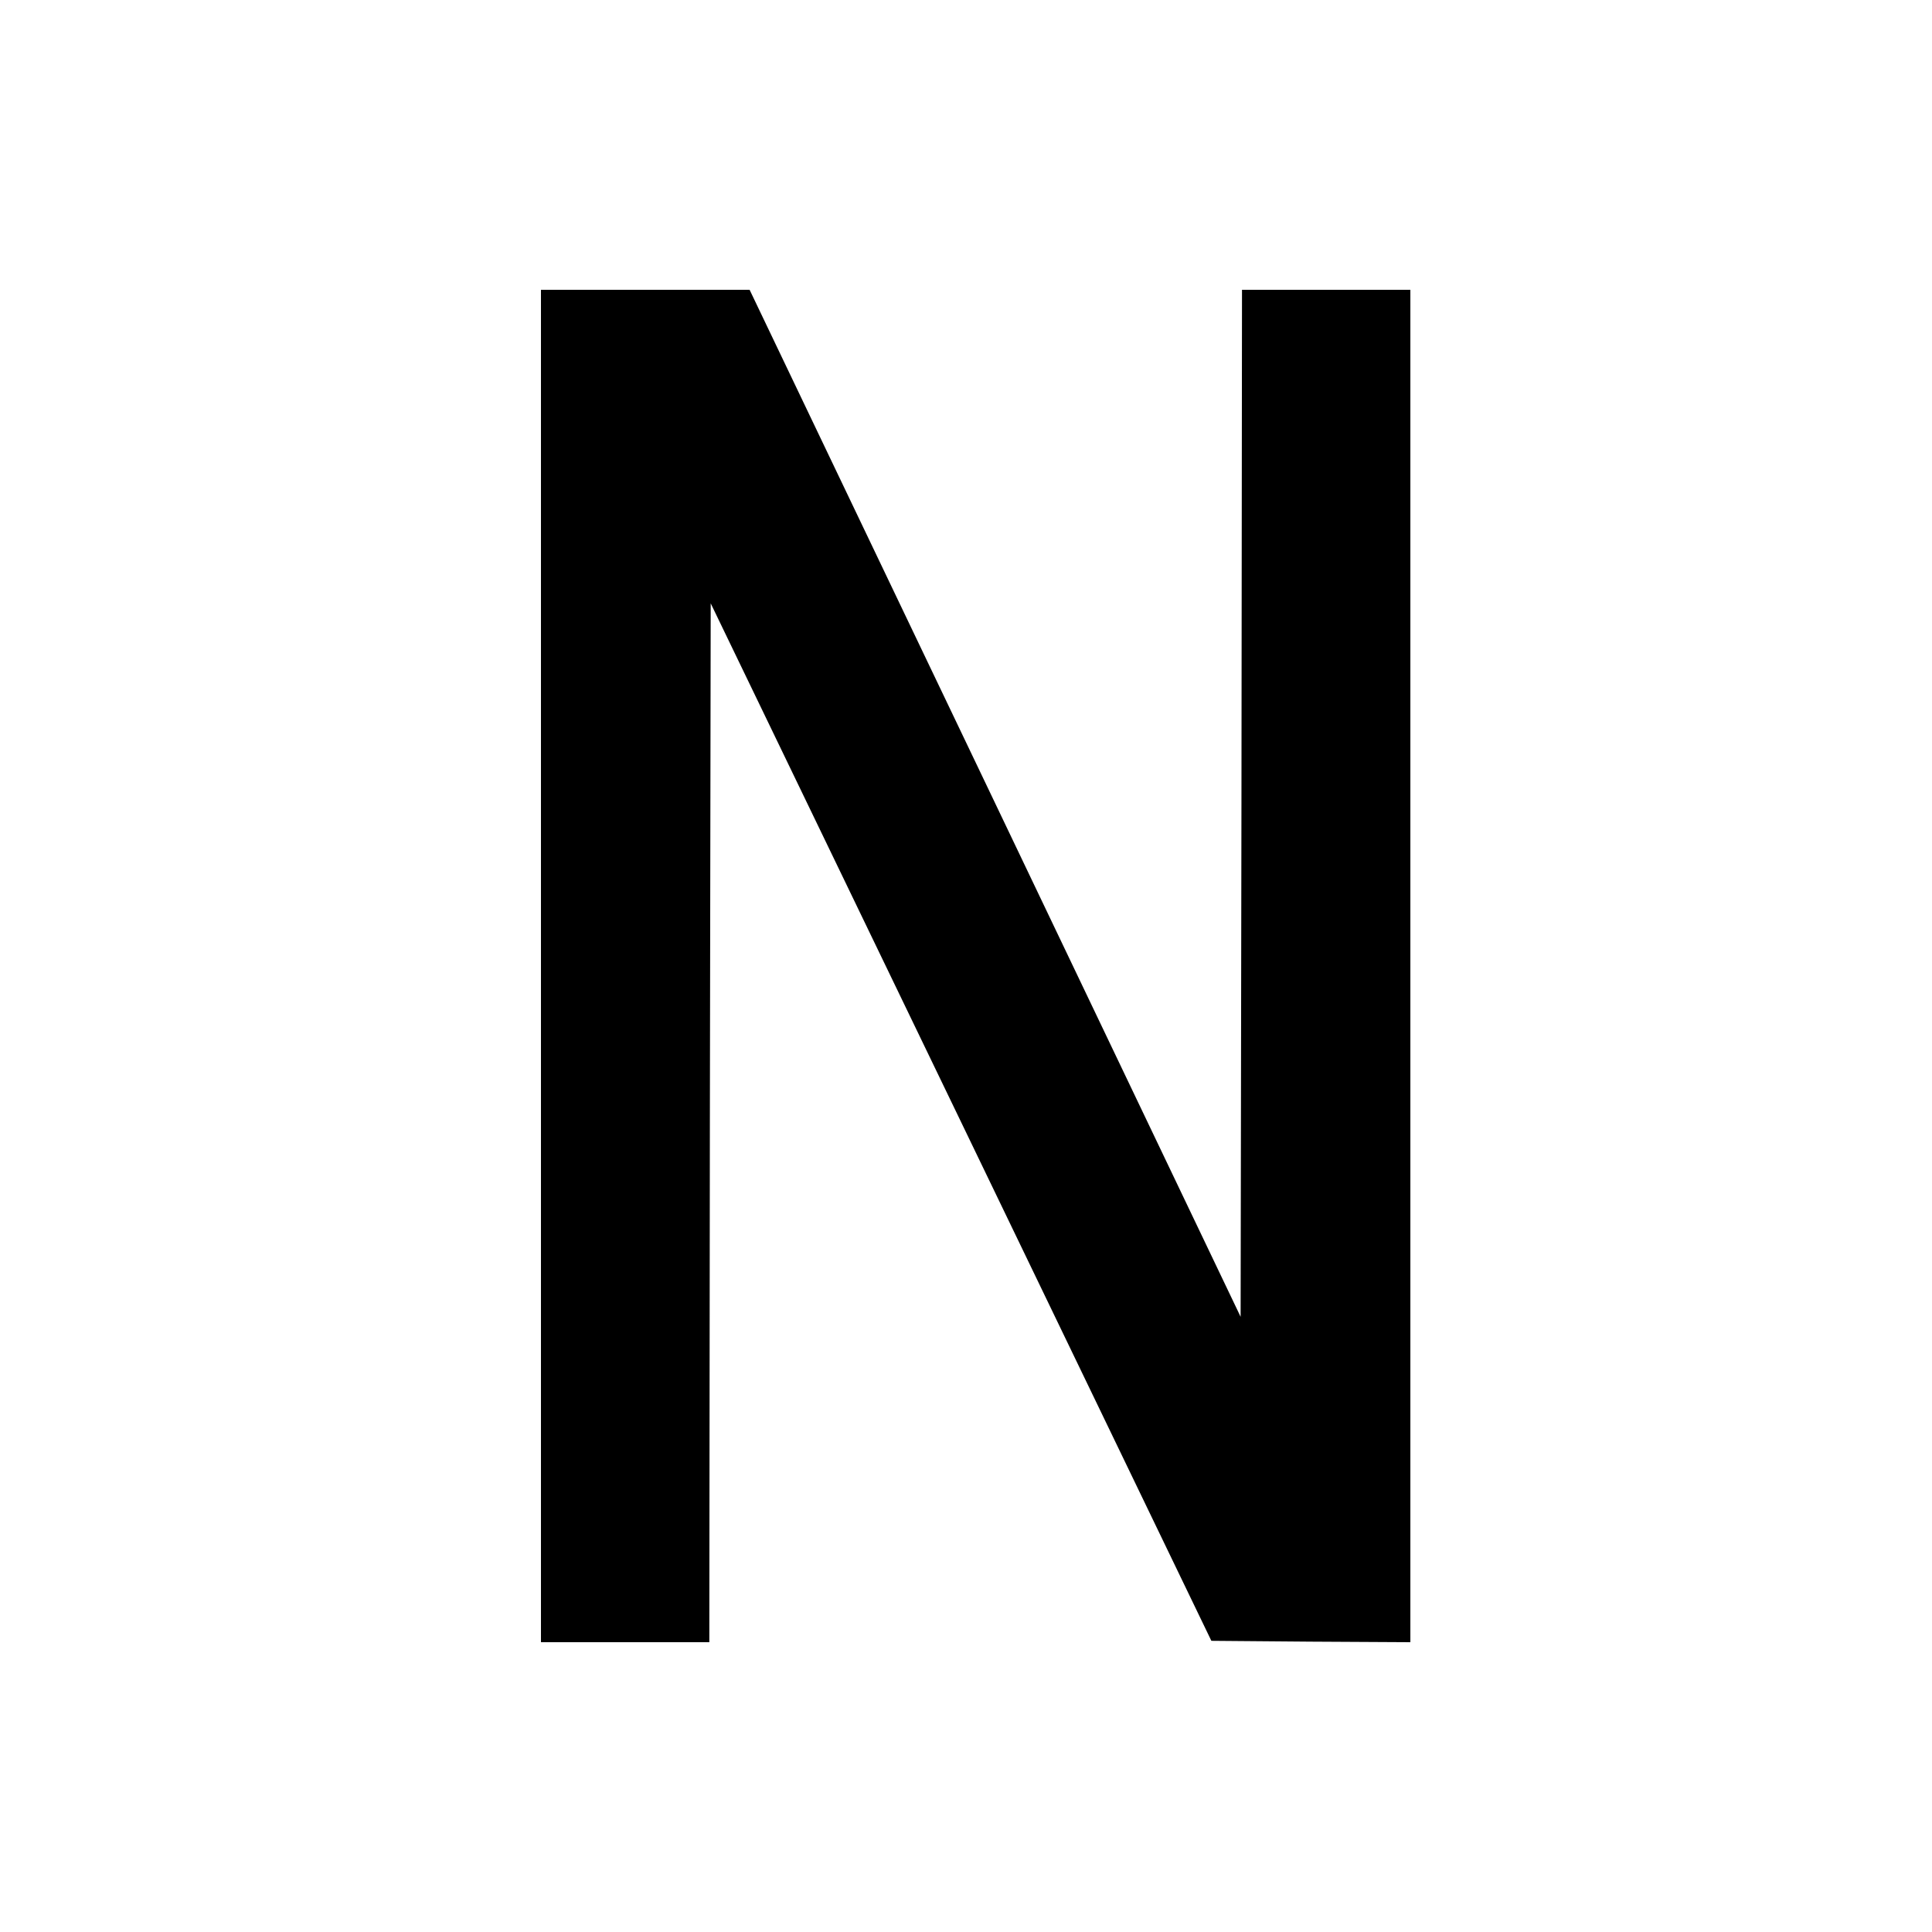
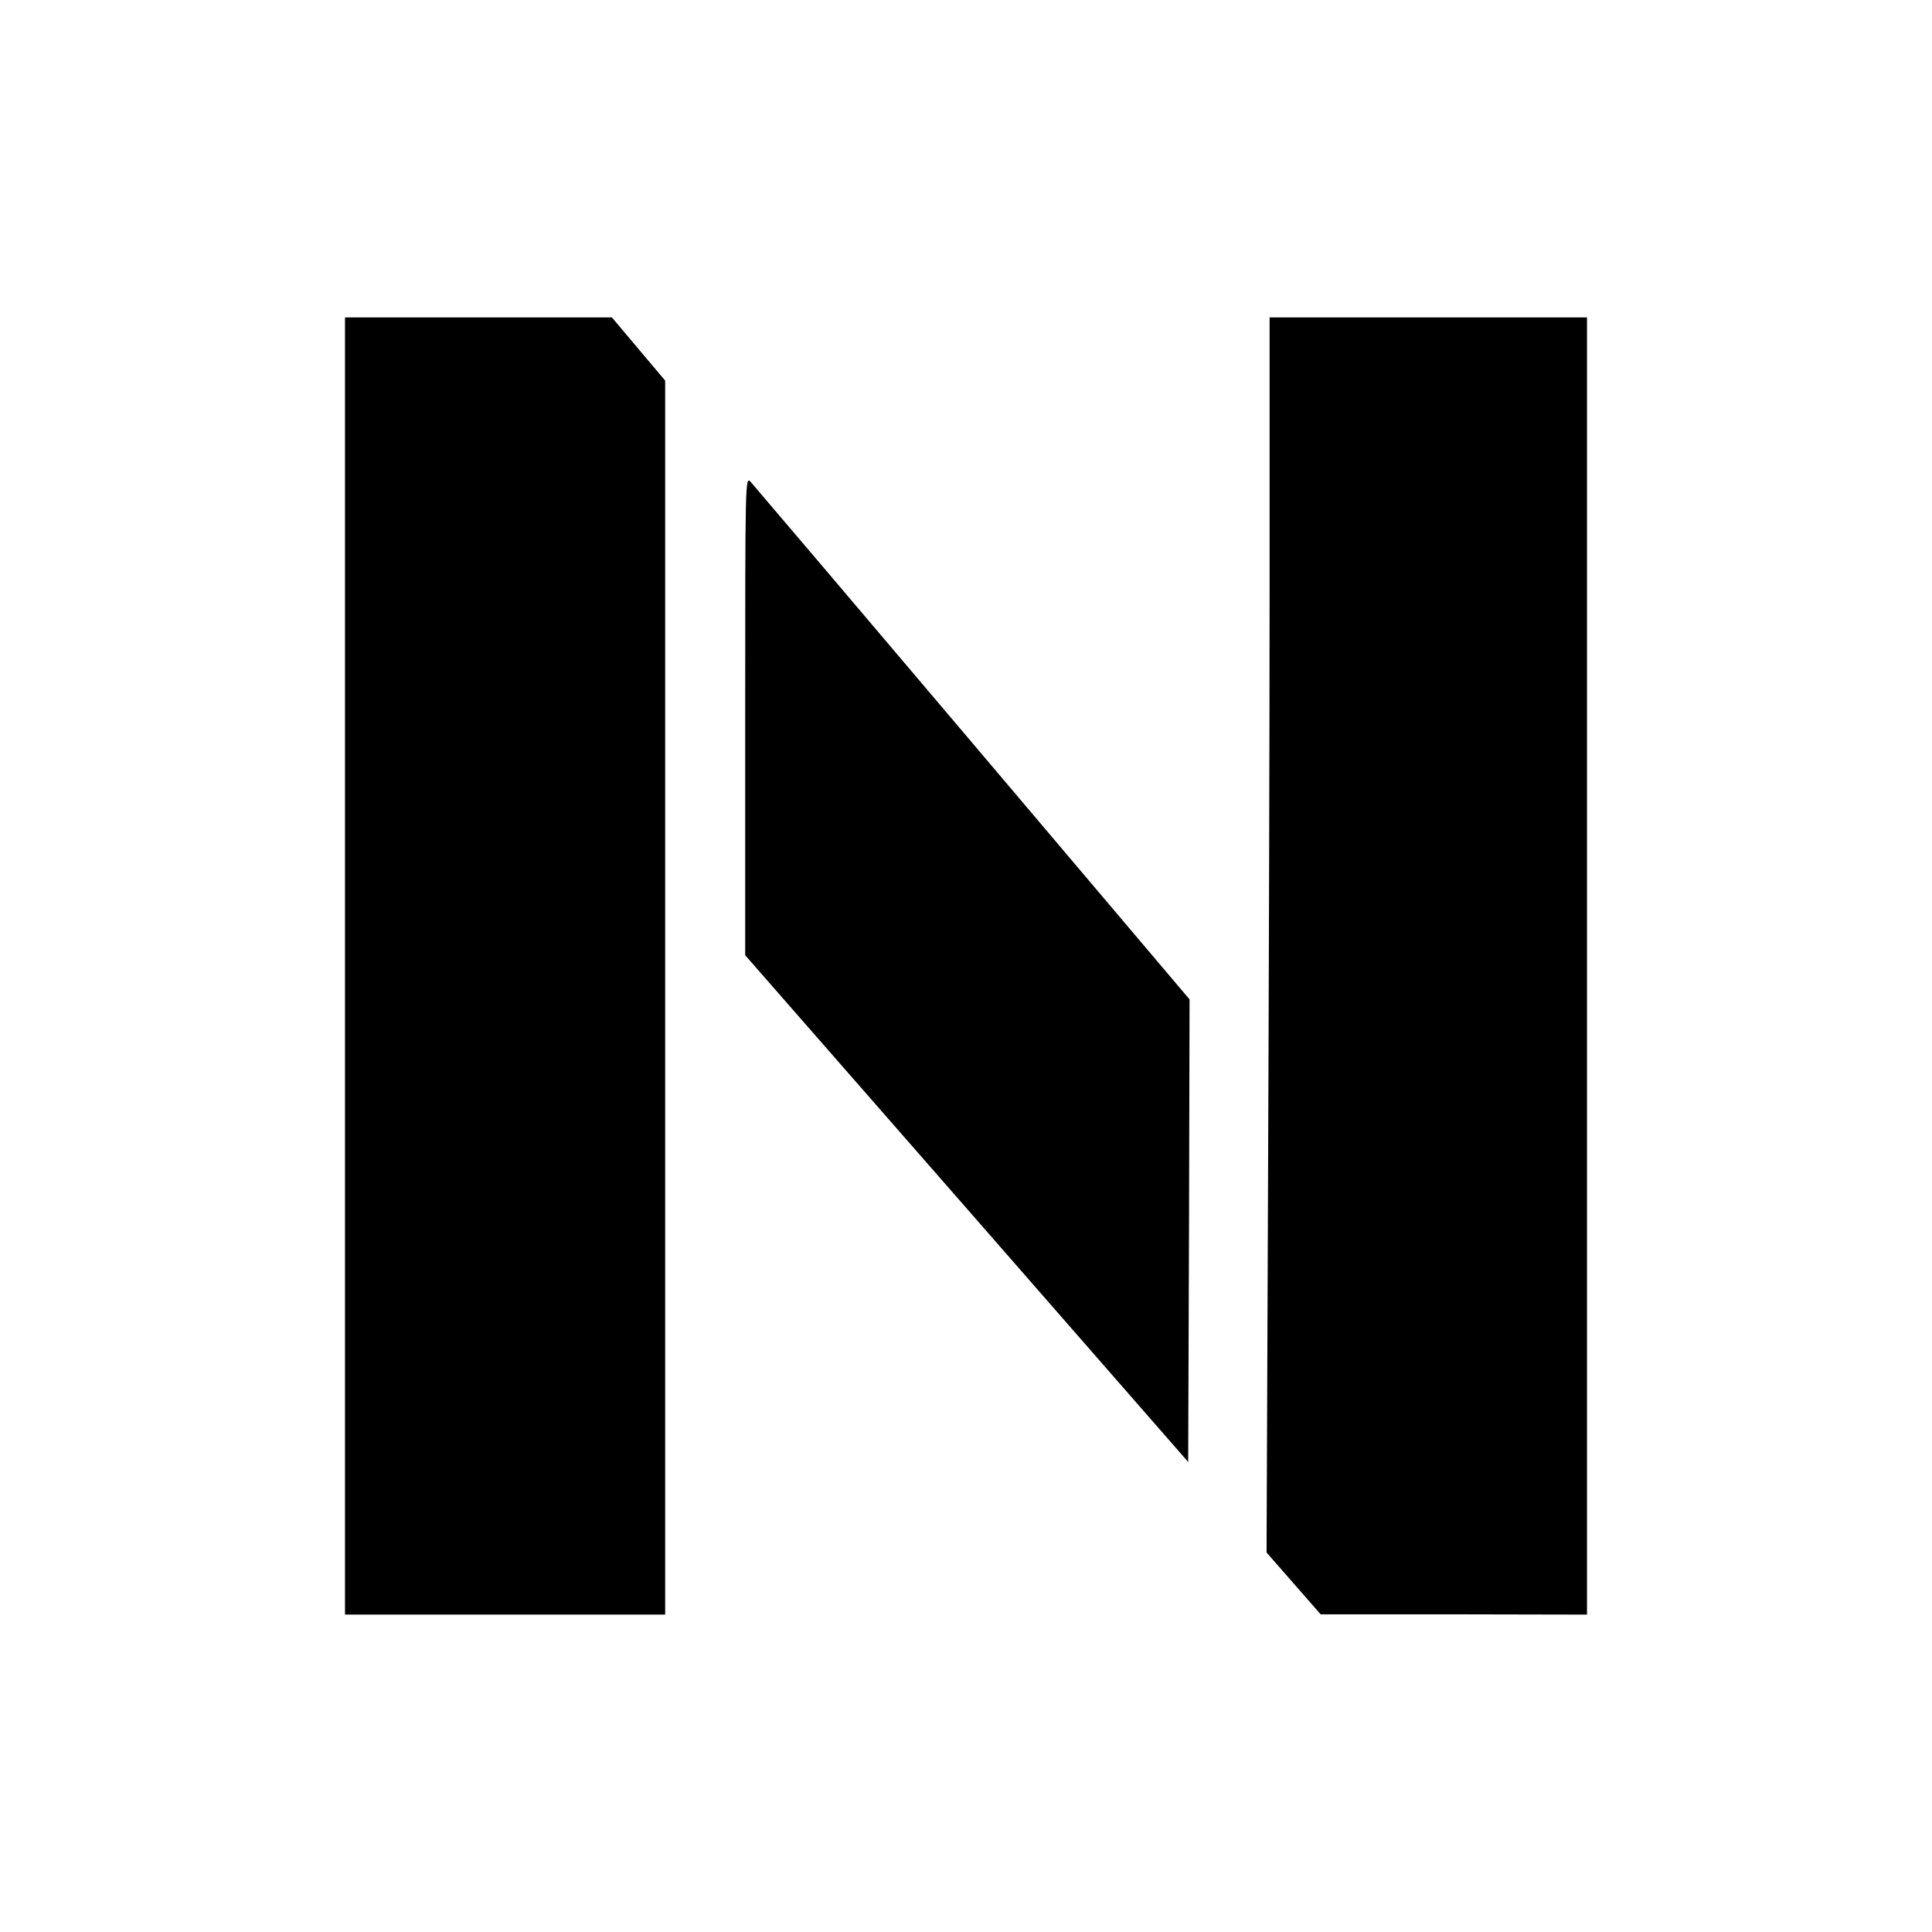
<svg xmlns="http://www.w3.org/2000/svg" version="1.0" width="700pt" height="700pt" viewBox="0 0 700 700" preserveAspectRatio="xMidYMid meet">
  <g transform="translate(0,700) scale(0.1,-0.1)" fill="#000000" stroke="none">
-     <path d="M1960 3500 l0 -2450 305 0 305 0 2 1882 3 1882 907 -1879 907 -1880 360 -3 361 -2 0 2450 0 2450 -305 0 -305 0 -2 -1861 -3 -1860 -889 1860 -890 1861 -378 0 -378 0 0 -2450z" />
+     <path d="M1250 3500 l0 -2350 580 0 580 0 0 2236 0 2235 -97 115 -96 114 -484 0 -483 0 0 -2350z" />
+     <path d="M4600 4872 c0 -538 -3 -1545 -6 -2238 l-5 -1259 98 -112 98 -112 483 0 482 -1 0 2350 0 2350 -575 0 -575 0 0 -978z" />
+     <path d="M2700 4407 l0 -868 803 -918 802 -918 3 838 2 838 -786 928 c-433 511 -795 937 -805 948 -19 19 -19 0 -19 -848z" />
  </g>
</svg>
